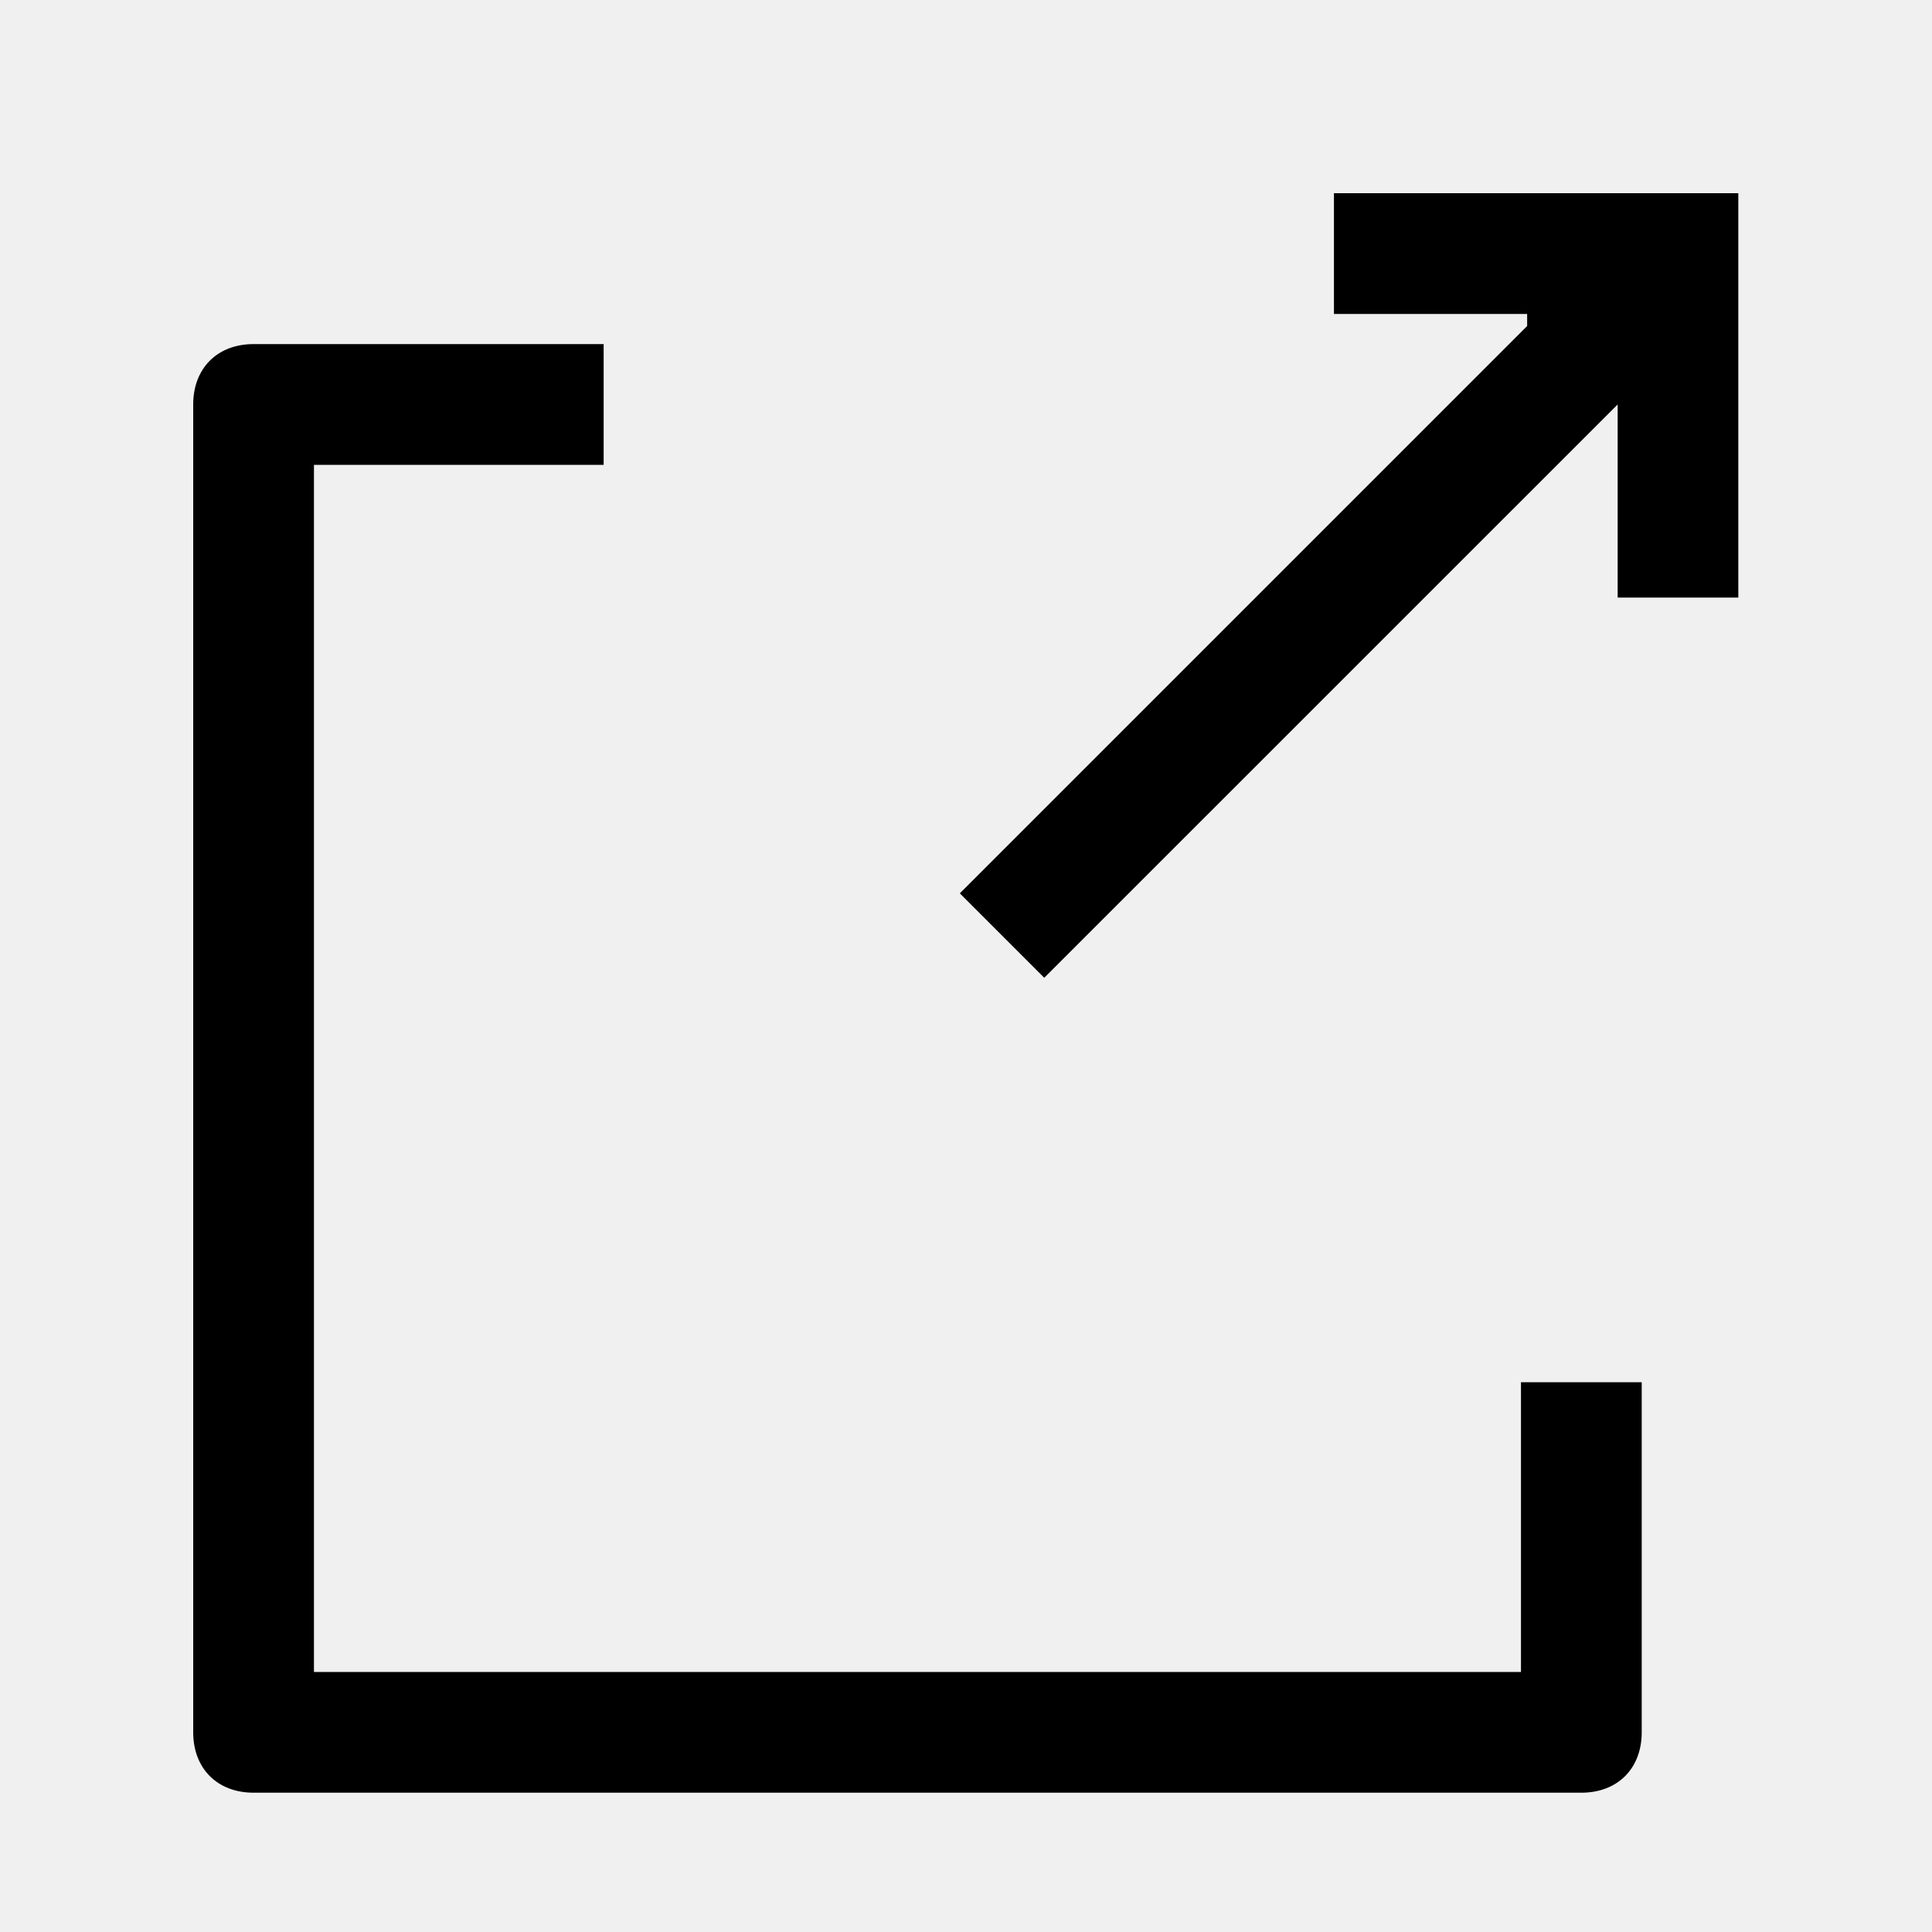
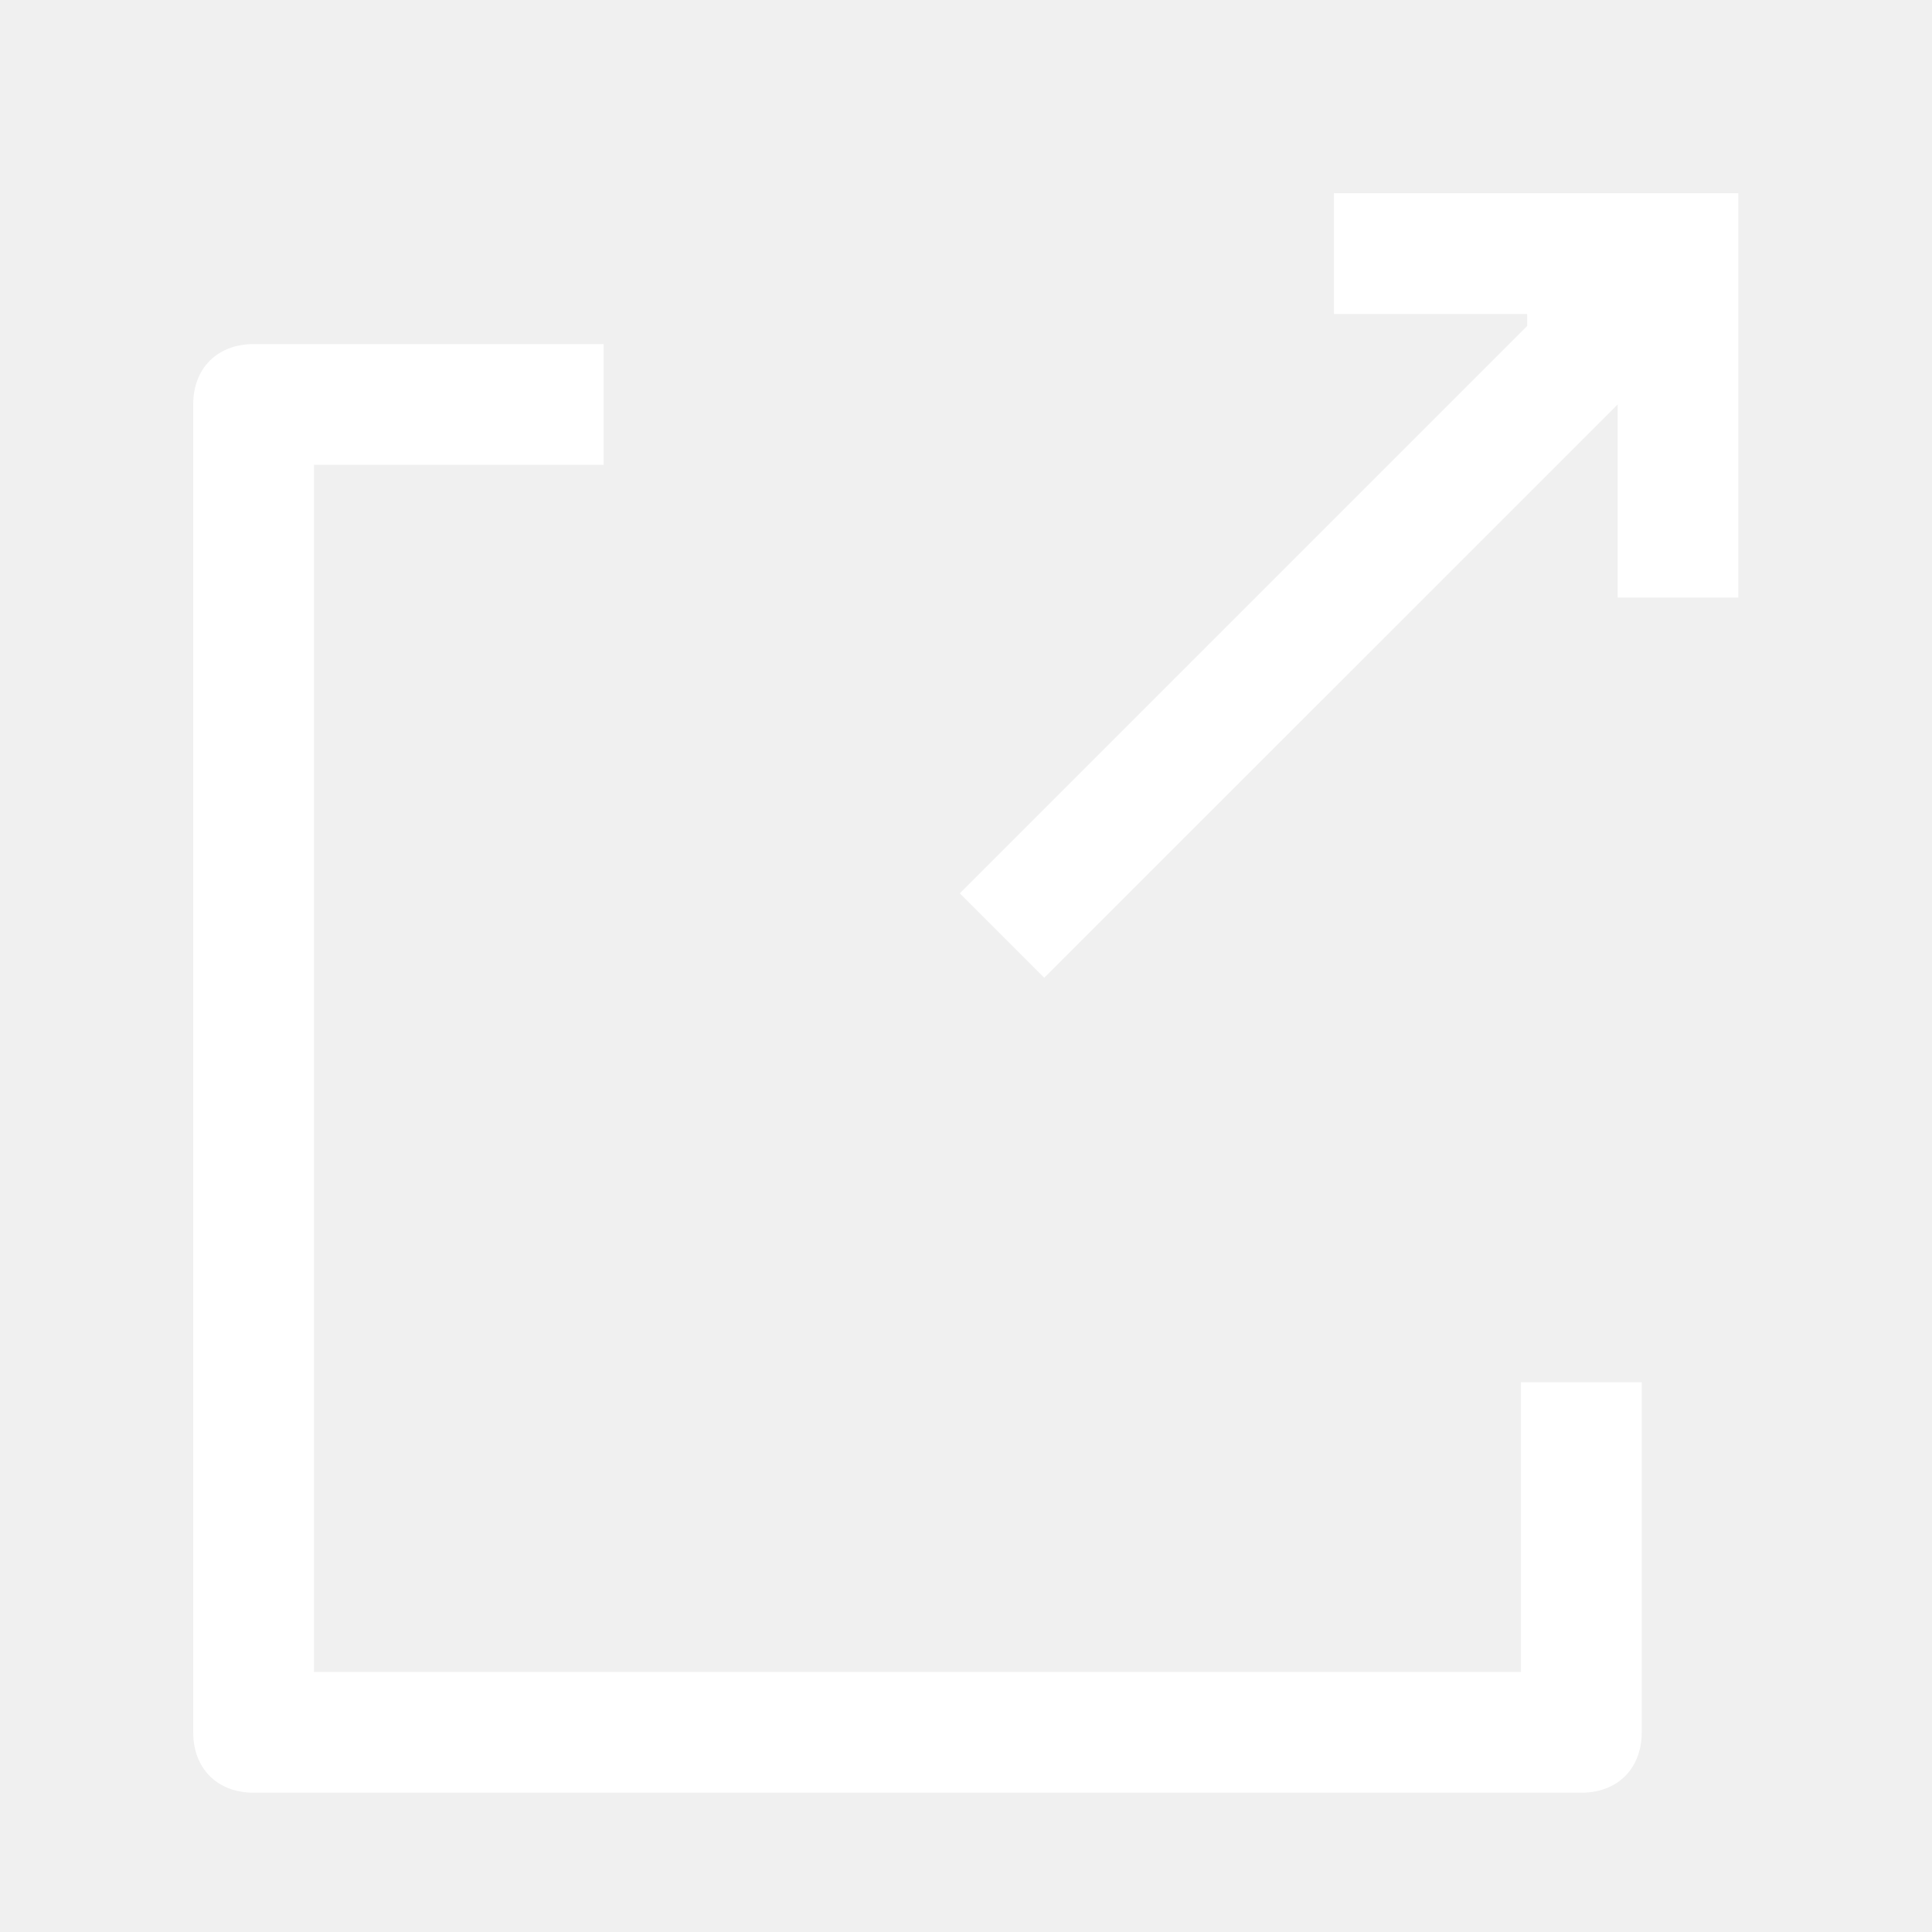
<svg xmlns="http://www.w3.org/2000/svg" width="20" height="20" viewBox="0 0 20 20" fill="none">
-   <path d="M3.25 17.308V4.812H6.249V3.562H2.625C2.25 3.562 2 3.812 2 4.187V17.933C2 18.308 2.25 18.558 2.625 18.558H16.37C16.745 18.558 16.995 18.308 16.995 17.933V14.309H15.745V17.308H3.25Z" fill="black" />
-   <path d="M15.809 3.375L9.936 9.248L10.81 10.122L16.746 4.187V6.186H17.995V2H13.809V3.25H15.809V3.375Z" fill="black" />
+   <path d="M3.25 17.308V4.812H6.249V3.562H2.625C2.25 3.562 2 3.812 2 4.187V17.933C2 18.308 2.25 18.558 2.625 18.558H16.37C16.745 18.558 16.995 18.308 16.995 17.933V14.309H15.745V17.308H3.25Z" fill="#fff" />
+   <path d="M15.809 3.375L9.936 9.248L10.81 10.122L16.746 4.187V6.186H17.995V2H13.809V3.25H15.809V3.375Z" fill="#fff" />
</svg>
